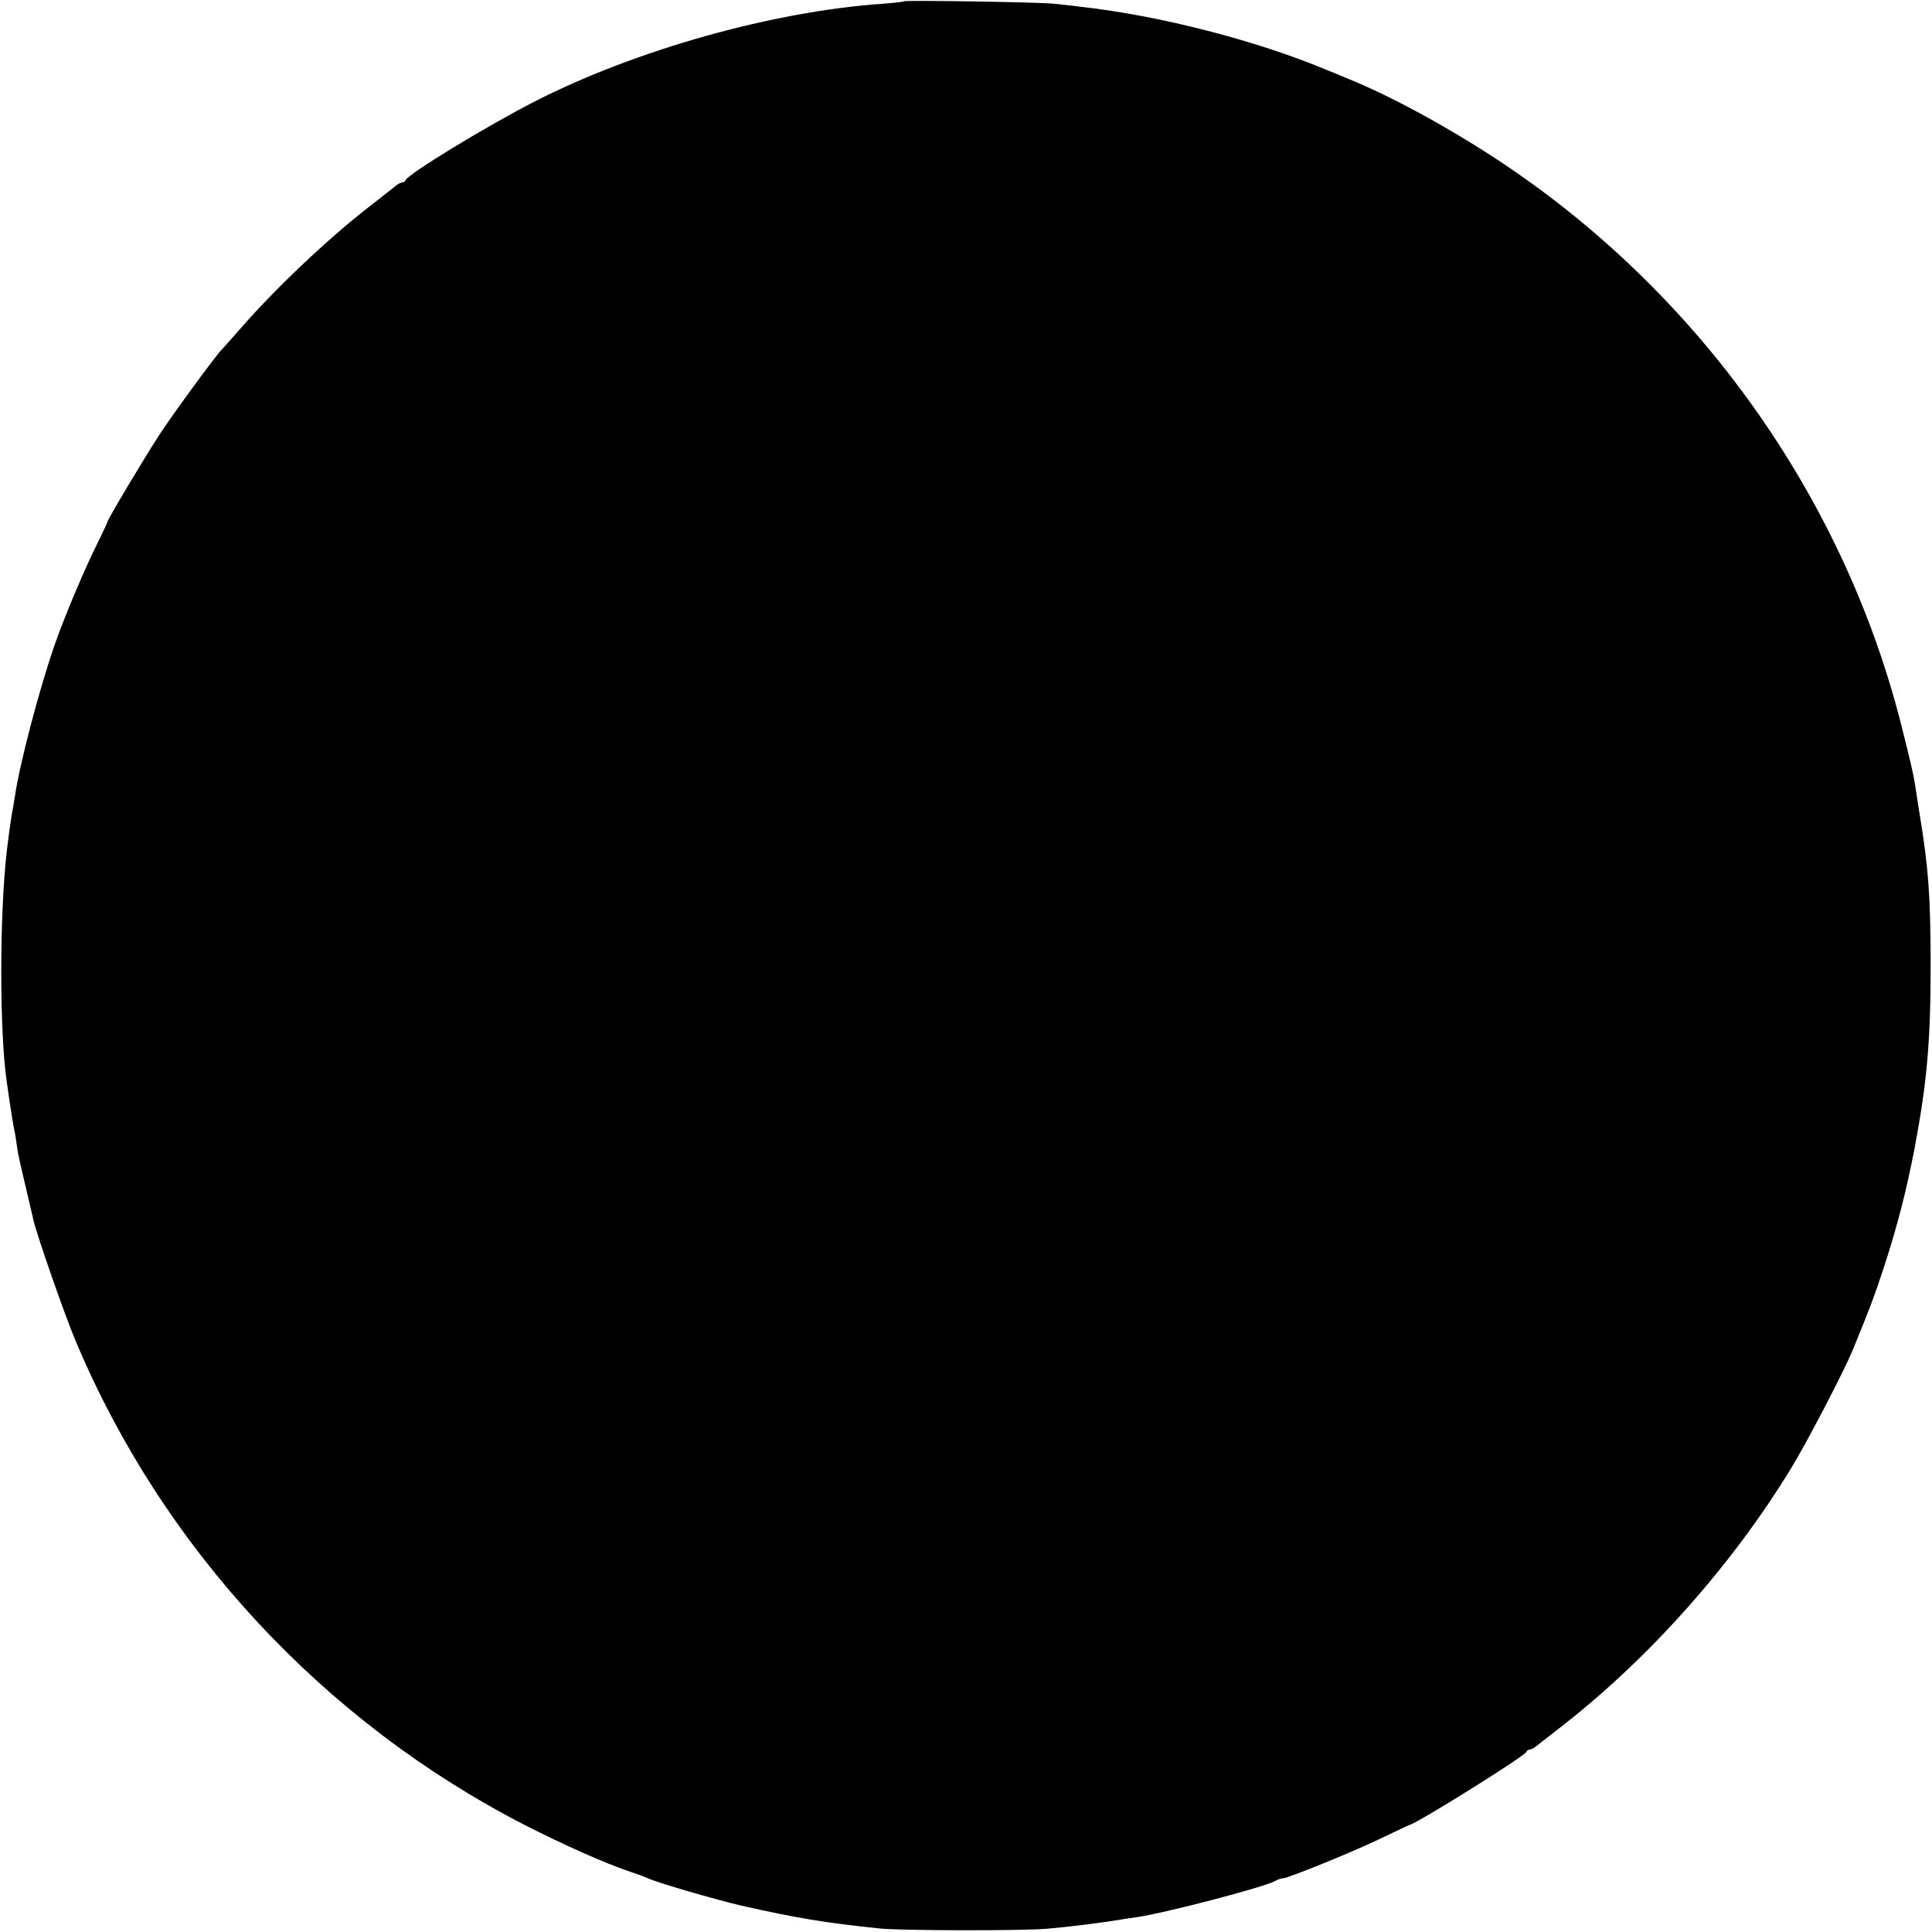
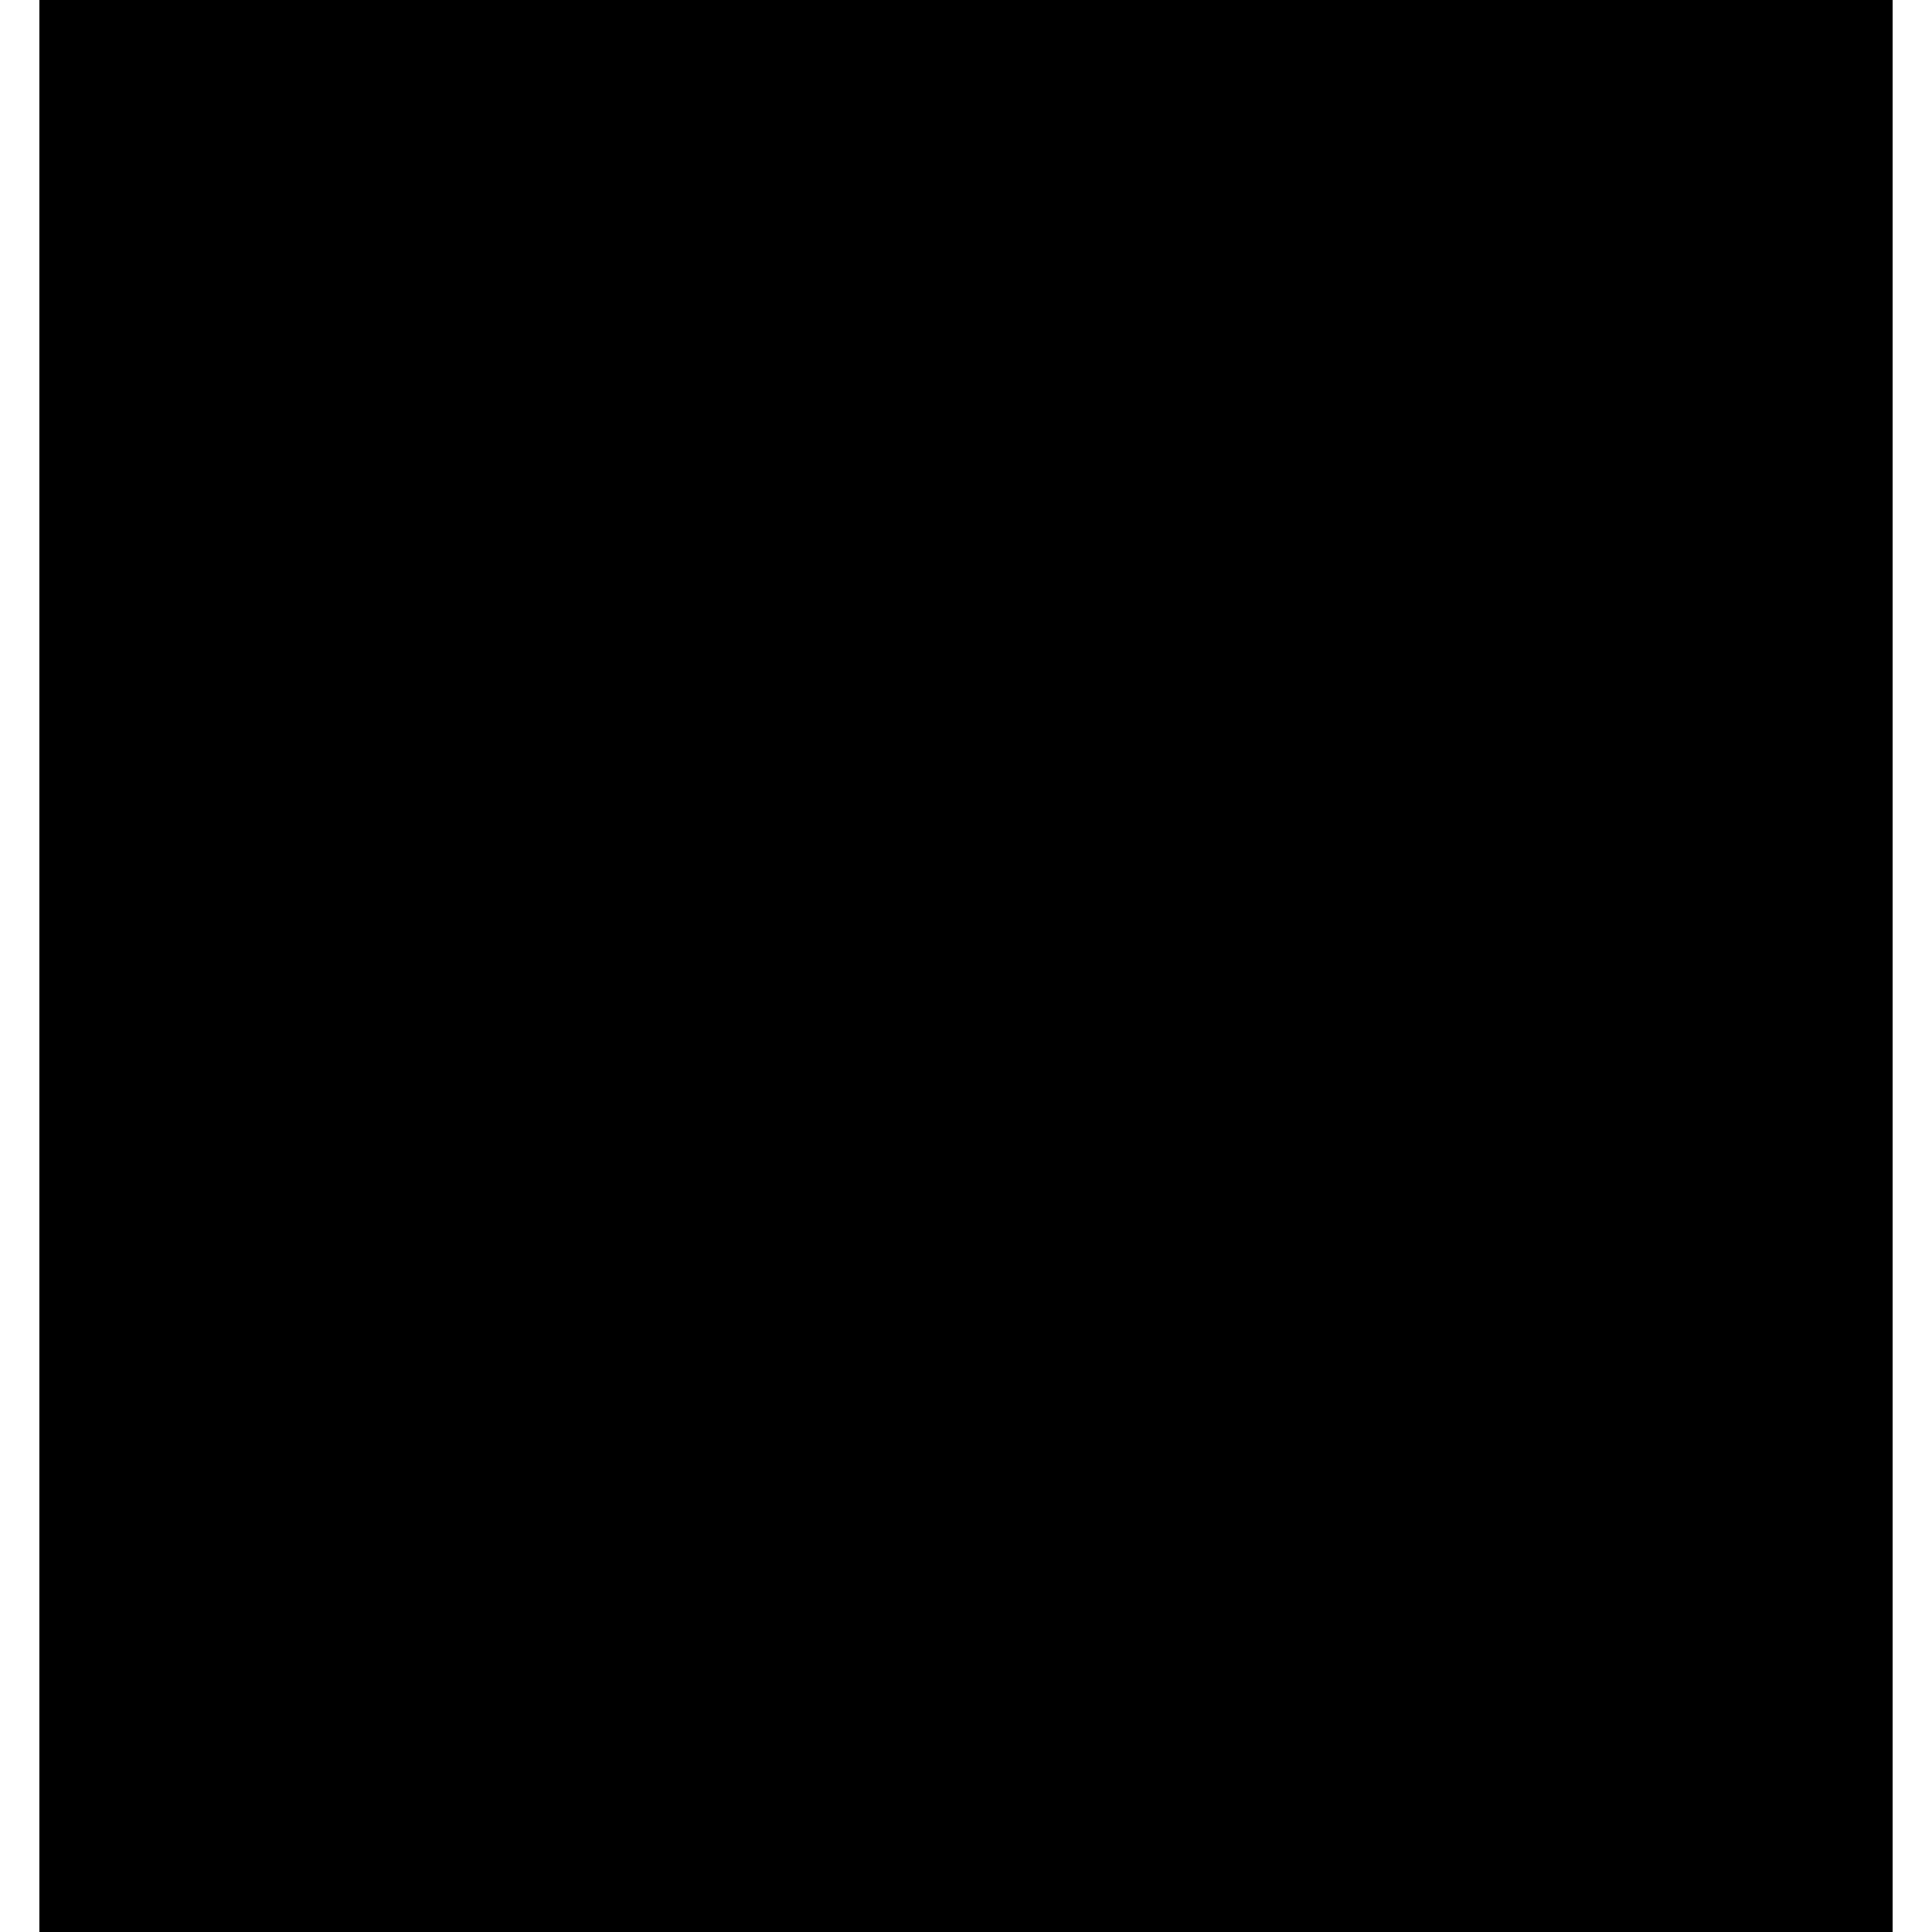
- <svg xmlns="http://www.w3.org/2000/svg" version="1.0" width="720pt" height="720pt" viewBox="0 0 720 720" preserveAspectRatio="xMidYMid meet">
-   <g transform="translate(0,720) scale(0.1,-0.1)" fill="#000000" stroke="none">
-     <path d="M3368 7195 c-2 -2 -37 -6 -78 -9 -408 -28 -918 -171 -1295 -363 -180 -92 -474 -271 -483 -294 -2 -5 -8 -9 -13 -9 -5 0 -17 -6 -26 -14 -10 -8 -54 -43 -98 -77 -157 -122 -348 -304 -475 -449 -36 -41 -68 -77 -71 -80 -17 -14 -181 -238 -235 -320 -60 -93 -194 -317 -194 -326 0 -2 -18 -41 -41 -87 -47 -95 -121 -271 -156 -372 -58 -168 -130 -443 -147 -560 -4 -23 -8 -51 -11 -64 -4 -23 -14 -92 -20 -146 -27 -236 -27 -671 0 -855 3 -19 7 -51 10 -70 6 -41 12 -81 22 -130 3 -19 7 -46 9 -60 2 -14 15 -72 29 -130 14 -58 27 -116 30 -129 14 -58 117 -355 158 -451 325 -772 923 -1416 1672 -1801 145 -74 302 -144 395 -175 25 -8 54 -19 65 -24 34 -16 254 -80 349 -102 204 -46 312 -64 516 -85 81 -8 521 -9 620 -1 75 6 193 21 270 33 14 3 43 7 65 10 109 16 476 112 517 135 10 6 23 10 29 10 19 0 279 106 374 153 50 24 92 44 95 45 24 2 432 257 438 273 2 5 8 9 13 9 5 0 17 6 26 14 10 8 55 43 100 78 323 253 630 598 849 958 57 93 194 356 227 435 62 151 81 200 118 313 52 160 83 283 114 442 47 250 60 400 60 695 -1 247 -8 352 -41 550 -8 50 -16 102 -18 116 -4 28 -18 89 -53 227 -218 851 -760 1608 -1503 2097 -184 121 -393 235 -550 299 -36 15 -74 31 -85 35 -262 110 -627 204 -920 236 -27 4 -70 8 -95 11 -54 6 -557 14 -562 9z" />
+ <svg xmlns="http://www.w3.org/2000/svg" version="1.0" width="876pt" height="876pt" viewBox="0 0 876 876" preserveAspectRatio="xMidYMid meet">
+   <g transform="translate(0,876) scale(0.1,-0.1)" fill="#000000" stroke="none">
+     <path d="M180 4380 l0 -4380 4200 0 4200 0 0 4380 0 4380 -4200 0 -4200 0 0 -4380z" />
  </g>
</svg>
